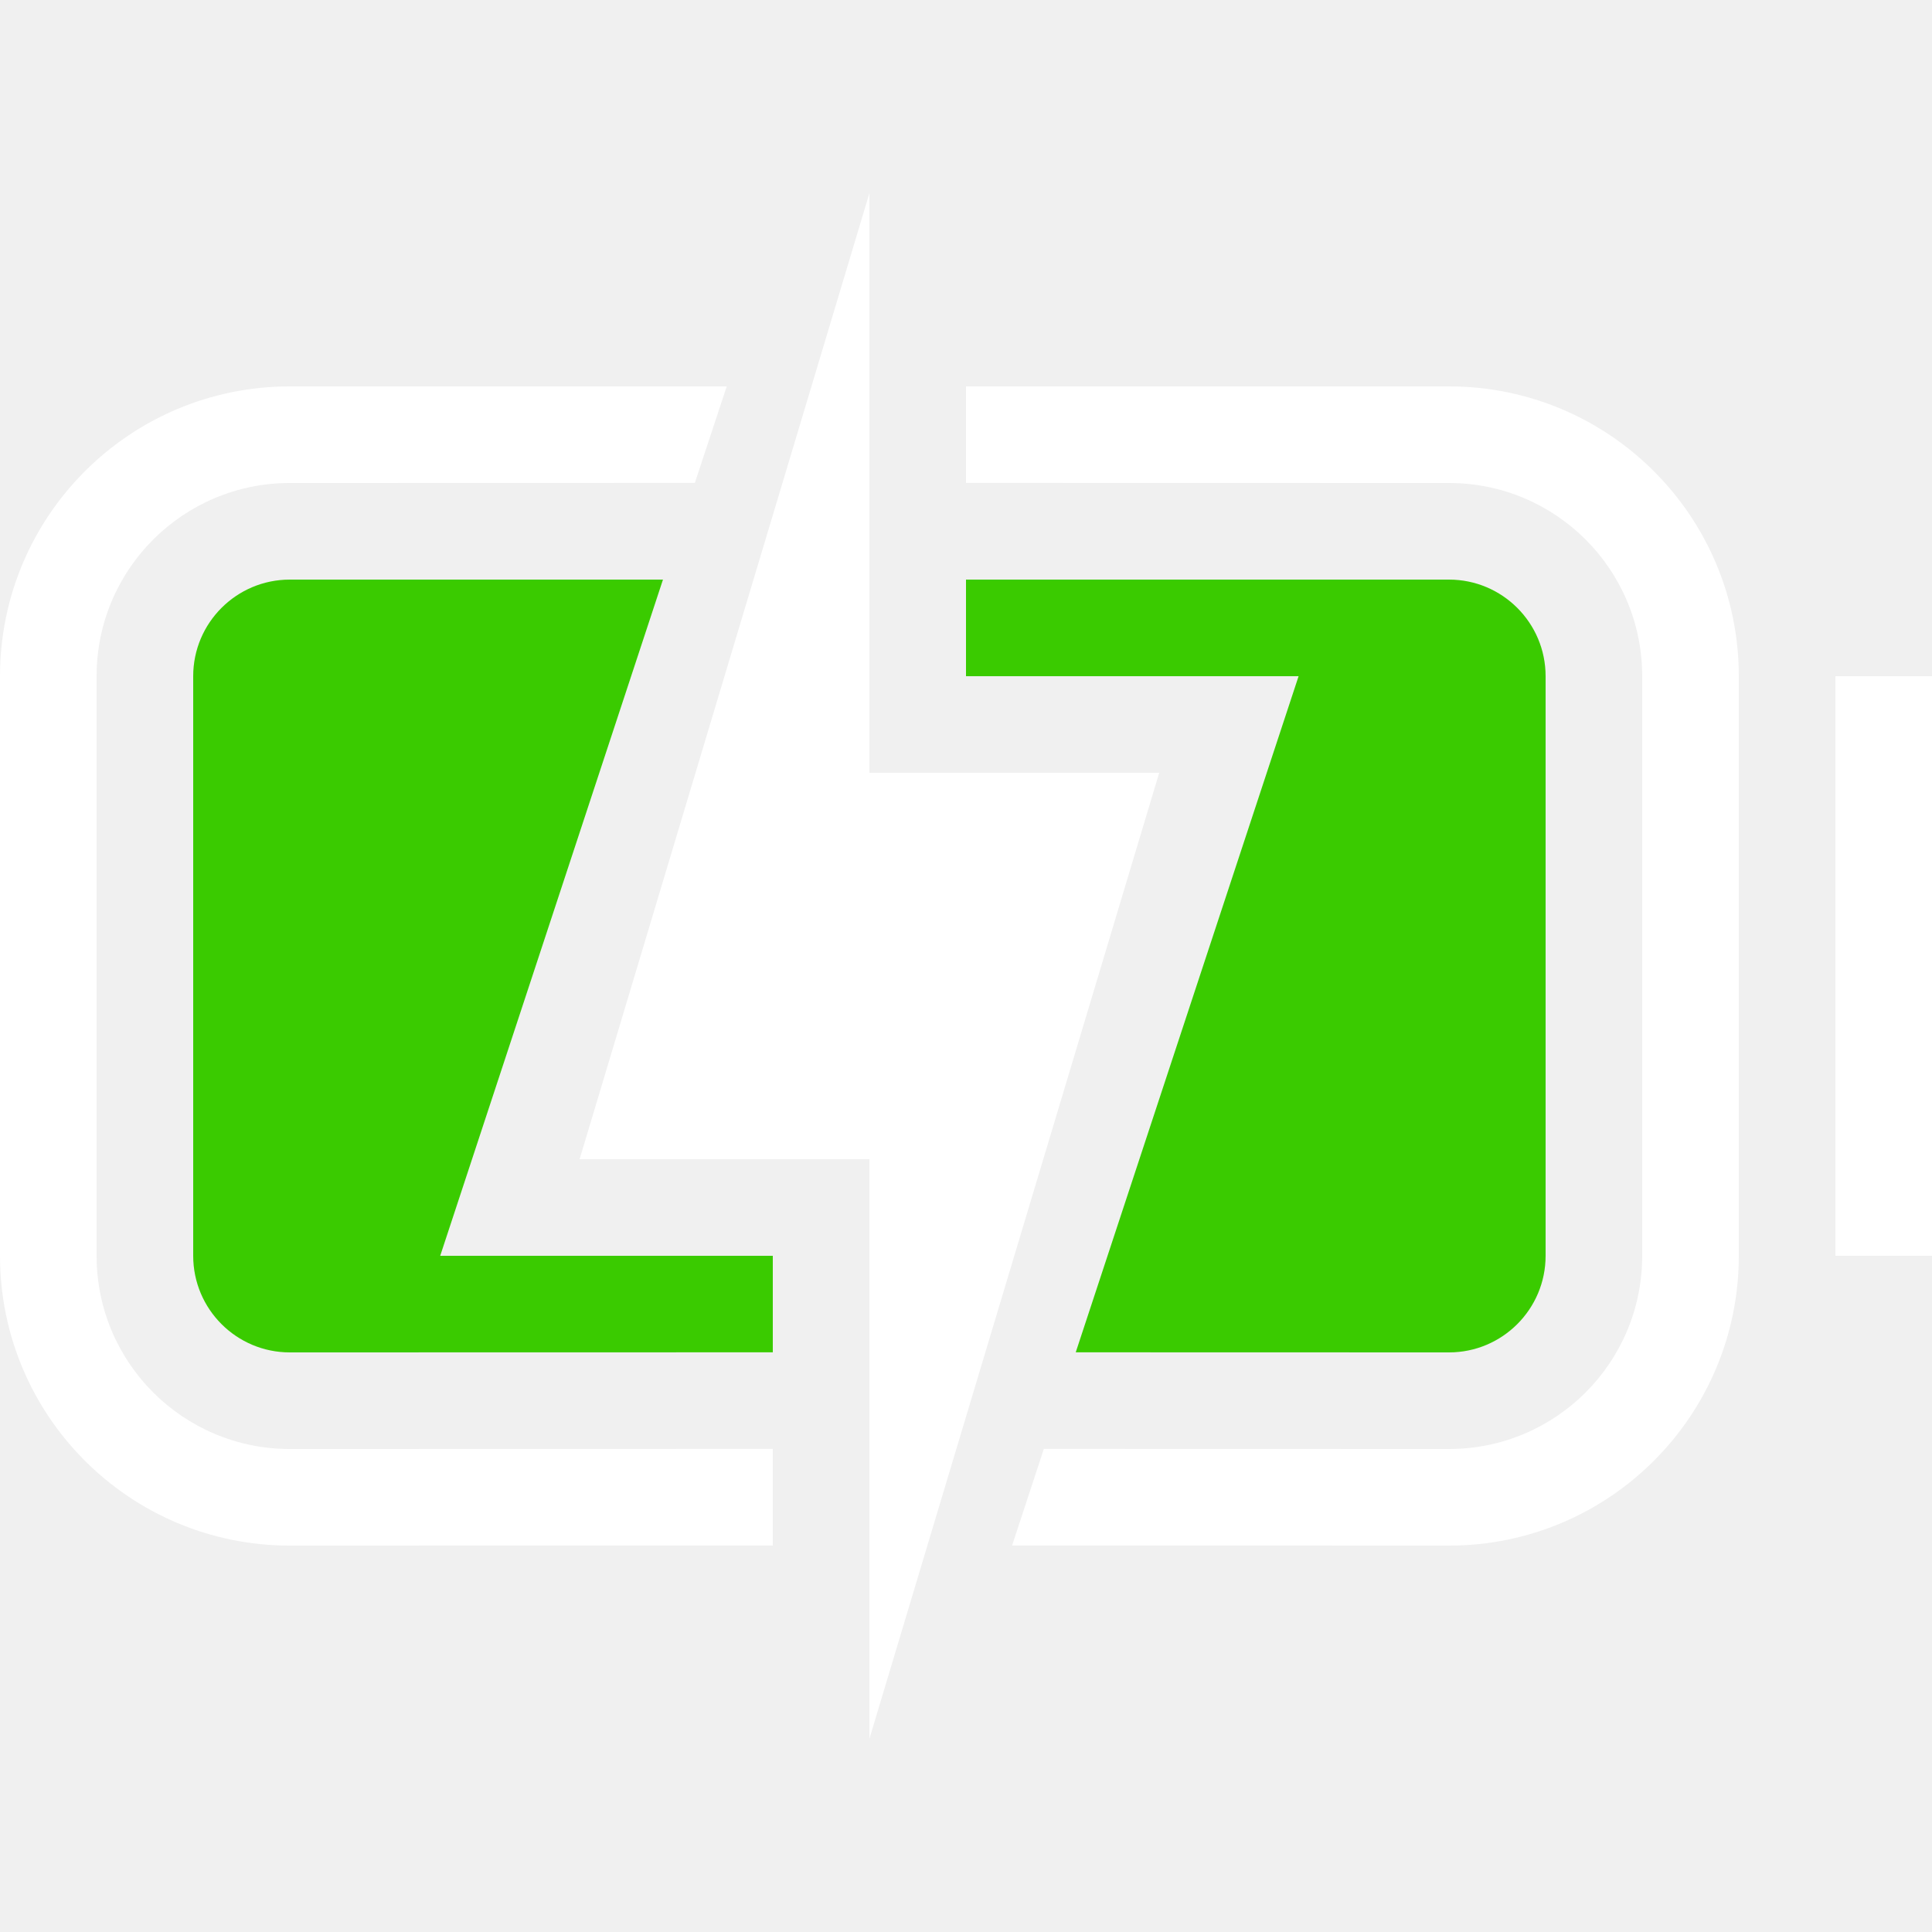
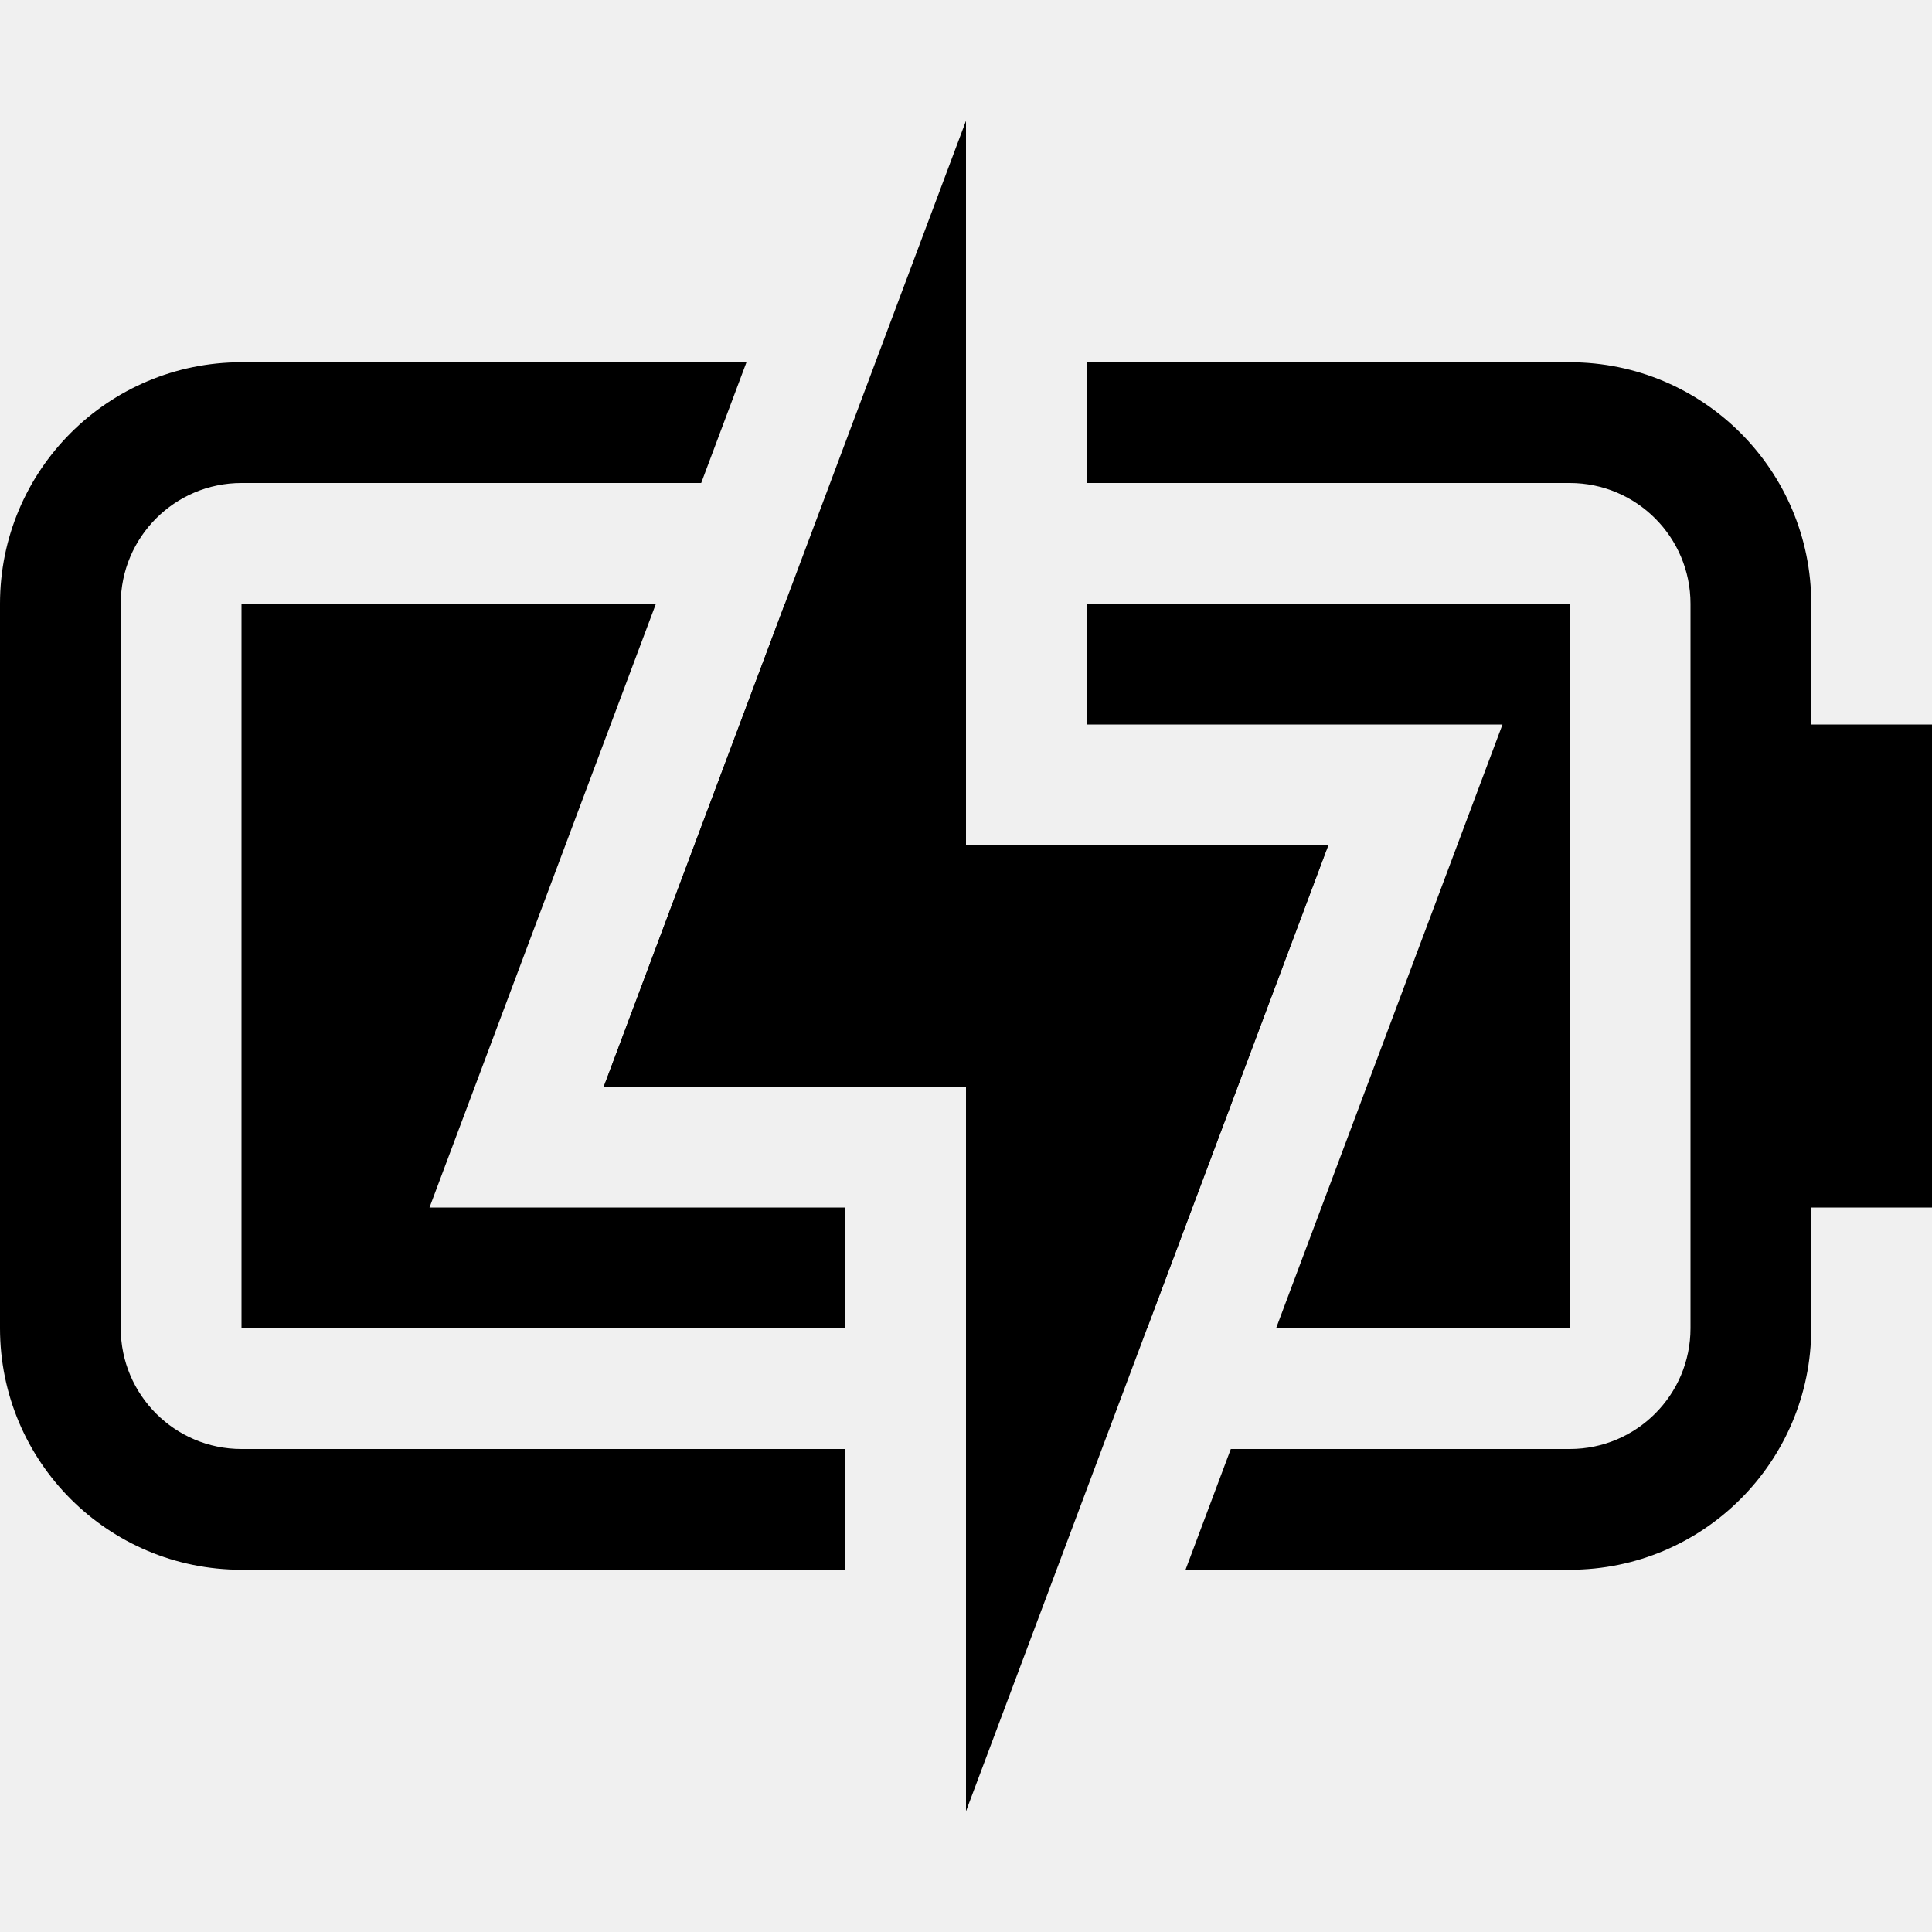
- <svg xmlns="http://www.w3.org/2000/svg" width="20" height="20" viewBox="0 0 20 20">
-   <g fill="none" fill-rule="evenodd" transform="translate(0 2)">
-     <path fill="#3ACB00" d="M4.863,0 L2.557,7 L6,7 L6,7.999 L1,8 C0.448,8 6.76353751e-17,7.552 0,7 L0,1 C-6.76353751e-17,0.448 0.448,-1.86416015e-13 1,-1.86517468e-13 L4.863,0 Z M13,-1.86517468e-13 C13.552,-1.86618921e-13 14,0.448 14,1 L14,7 C14,7.552 13.552,8 13,8 L9.136,7.999 L11.443,1 L8,1 L8,0 L13,-1.86517468e-13 Z" transform="translate(2 4)" />
-     <path fill="#FFF" d="M7.523,2 L7.193,2.999 L3,3 C1.895,3 1,3.895 1,5 L1,11 C1,12.105 1.895,13 3,13 L8,12.999 L8,13.999 L3,14 C1.343,14 0,12.657 0,11 L0,5 C0,3.343 1.343,2 3,2 L7.523,2 Z M15,2 C16.657,2 18,3.343 18,5 L18,11 C18,12.657 16.657,14 15,14 L10.477,13.999 L10.806,12.999 L15,13 C16.105,13 17,12.105 17,11 L17,5 C17,3.895 16.105,3 15,3 L10,2.999 L10,2 L15,2 Z M20,5 L20,11 L19,11 L19,5 L20,5 Z" />
-     <polygon fill="#FFF" points="12 6 9 16 9 10 6 10 9 0 9 6" />
+ <svg xmlns="http://www.w3.org/2000/svg" width="16px" height="16px" viewBox="0 0 16 16" version="1.1">
+   <g id="battery-100-plugged-symbolic-dark" stroke="none" stroke-width="1" fill="none" fill-rule="evenodd">
+     <path d="M2,5 L5.432,5 L3.557,10 L7,10 L7,11 L2,11 L2,5 Z M8,5 L8,7 L11,7 L9.5,11 L8,11 L8,9 L5,9 L6.5,5 L8,5 Z M13,5 L13,11 L10.568,11 L12.443,6 L9,6 L9,5 L13,5 Z" id="形状" fill="#000000" />
+     <path d="M8,7 L11,7 L8,15 L8,9 L5,9 L8,1 L8,7 Z M6.182,3 L5.807,4 L2,4 C1.448,4 1,4.448 1,5 L1,11 C1,11.552 1.448,12 2,12 L7,12 L7,13 L2,13 C0.895,13 0,12.105 0,11 L0,5 C0,3.895 0.895,3 2,3 L6.182,3 Z M9,3 L13,3 C14.105,3 15,3.895 15,5 L15,6 L16,6 L16,10 L15,10 L15,11 C15,12.105 14.105,13 13,13 L9.818,13 L10.193,12 L13,12 C13.552,12 14,11.552 14,11 L14,5 C14,4.448 13.552,4 13,4 L9,4 L9,3 Z" id="形状" fill="#000000" fill-rule="nonzero" />
  </g>
</svg>
